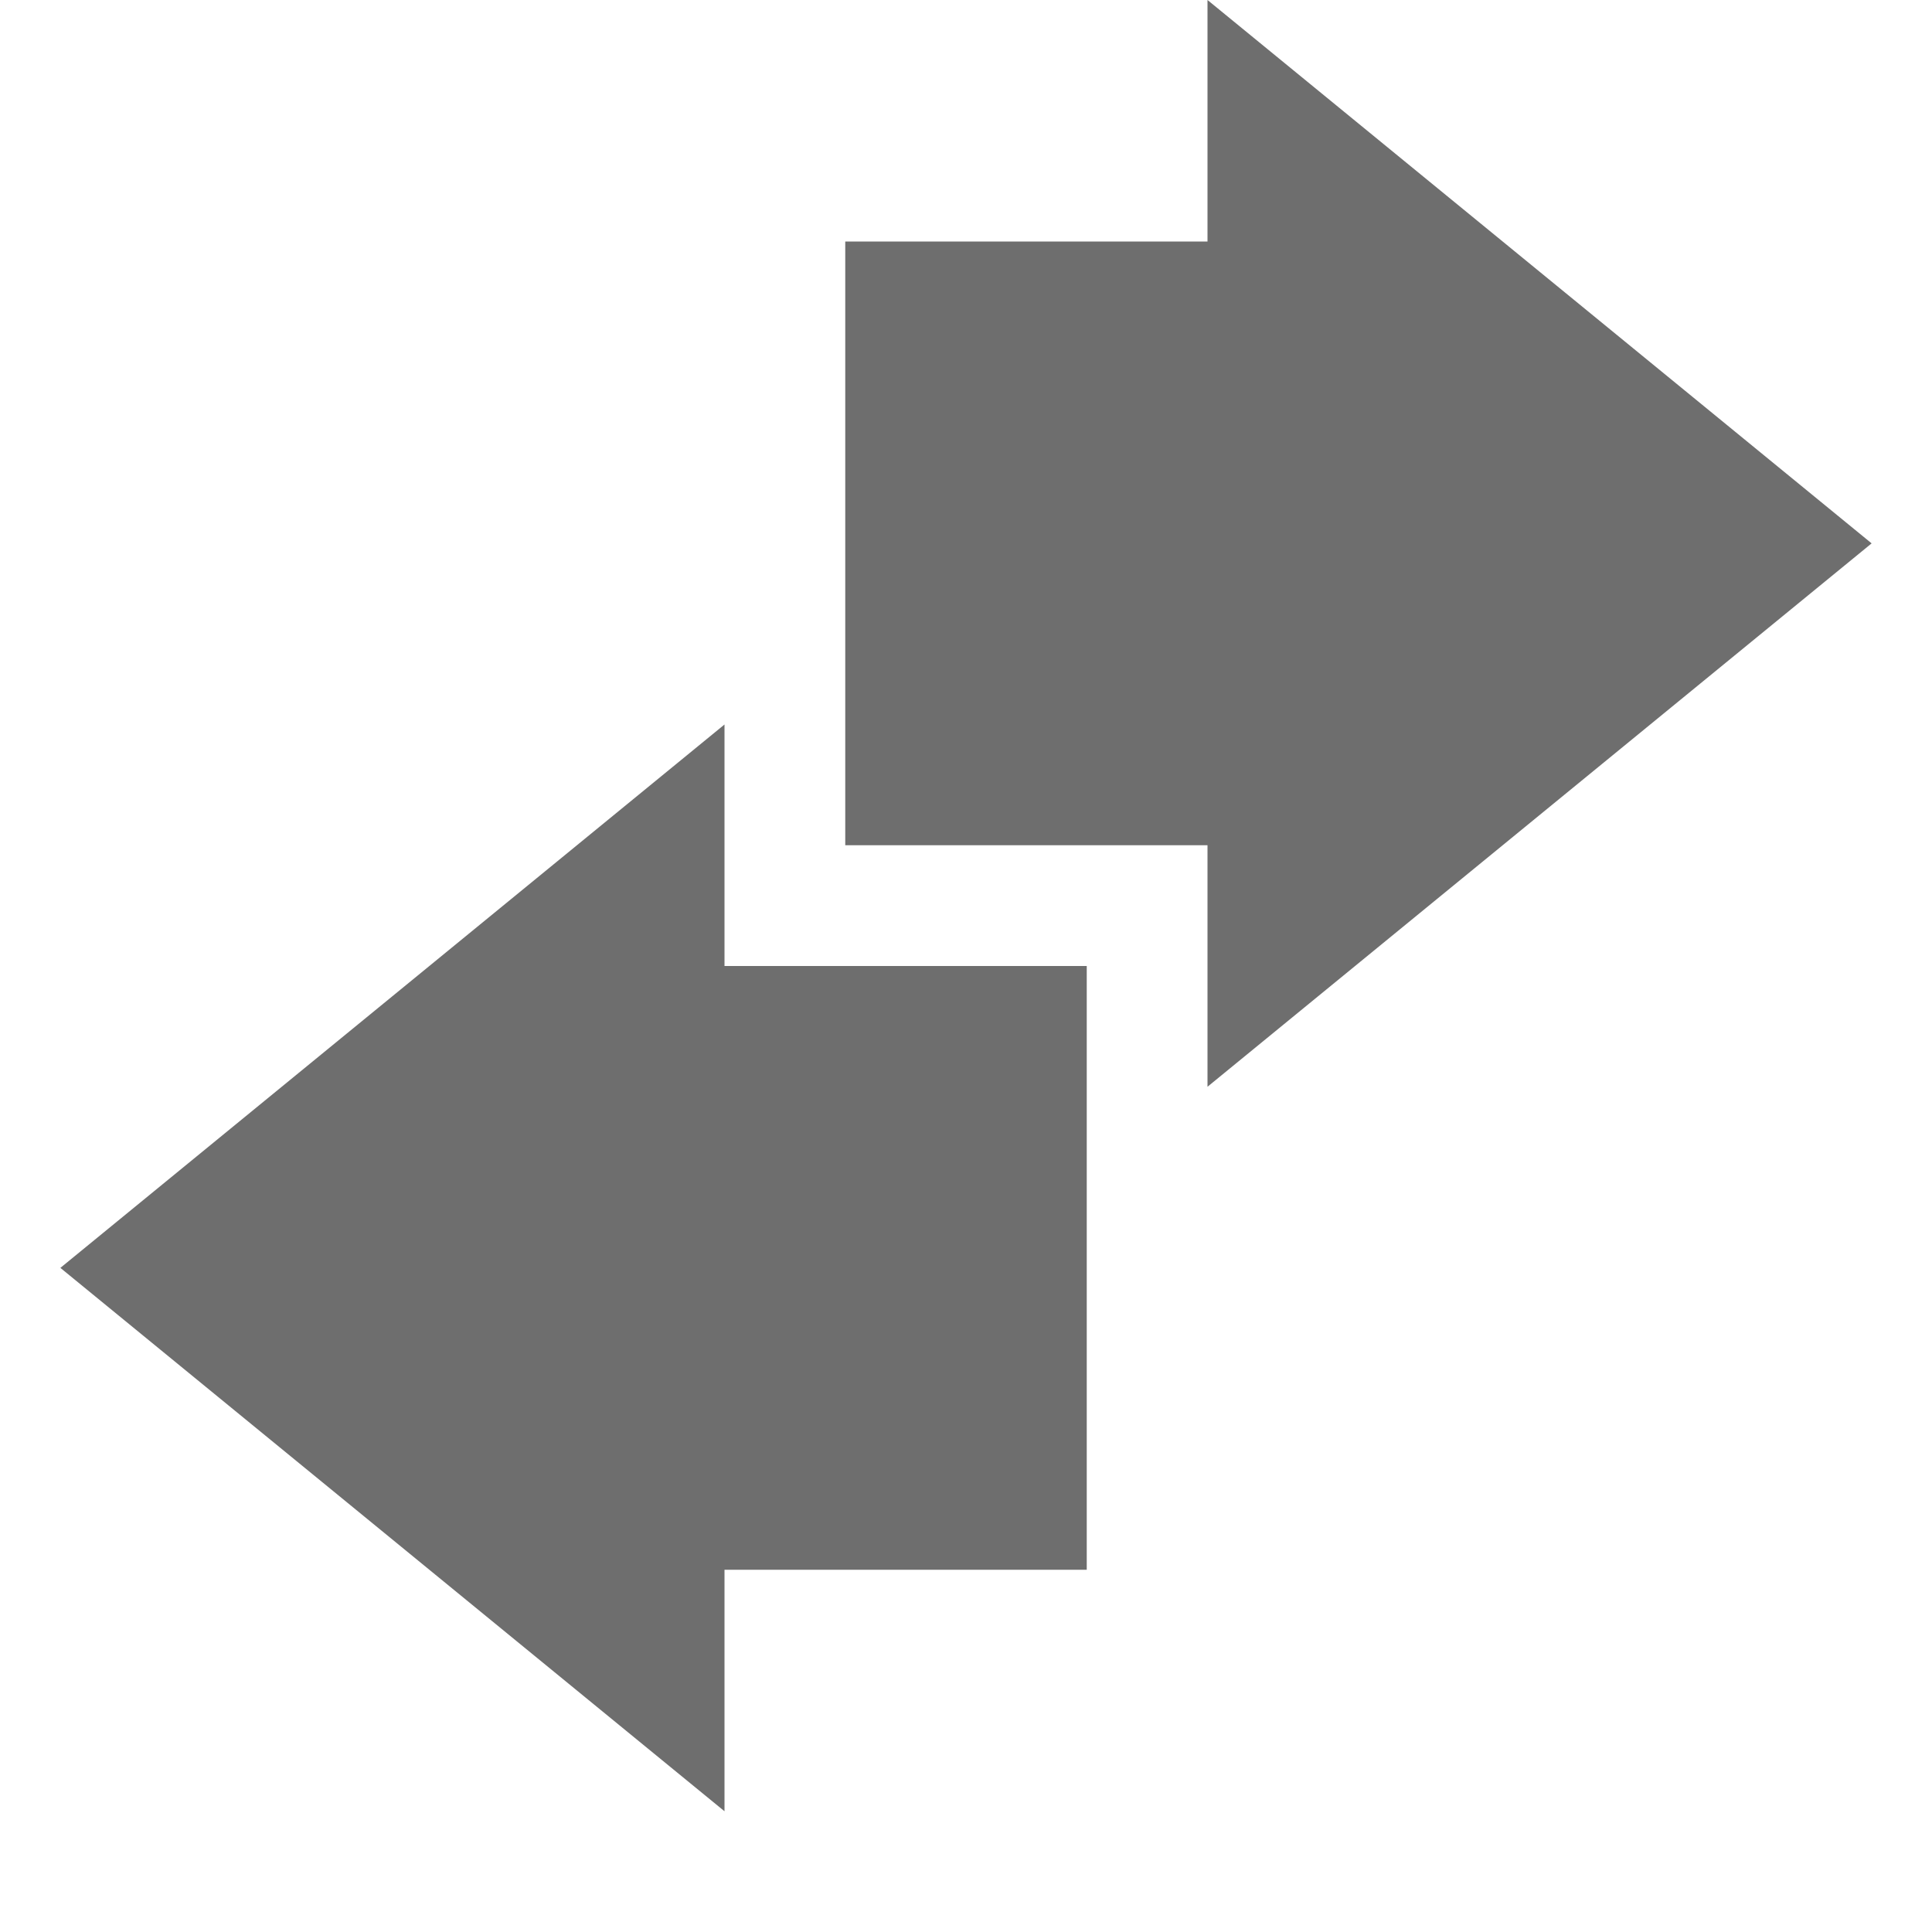
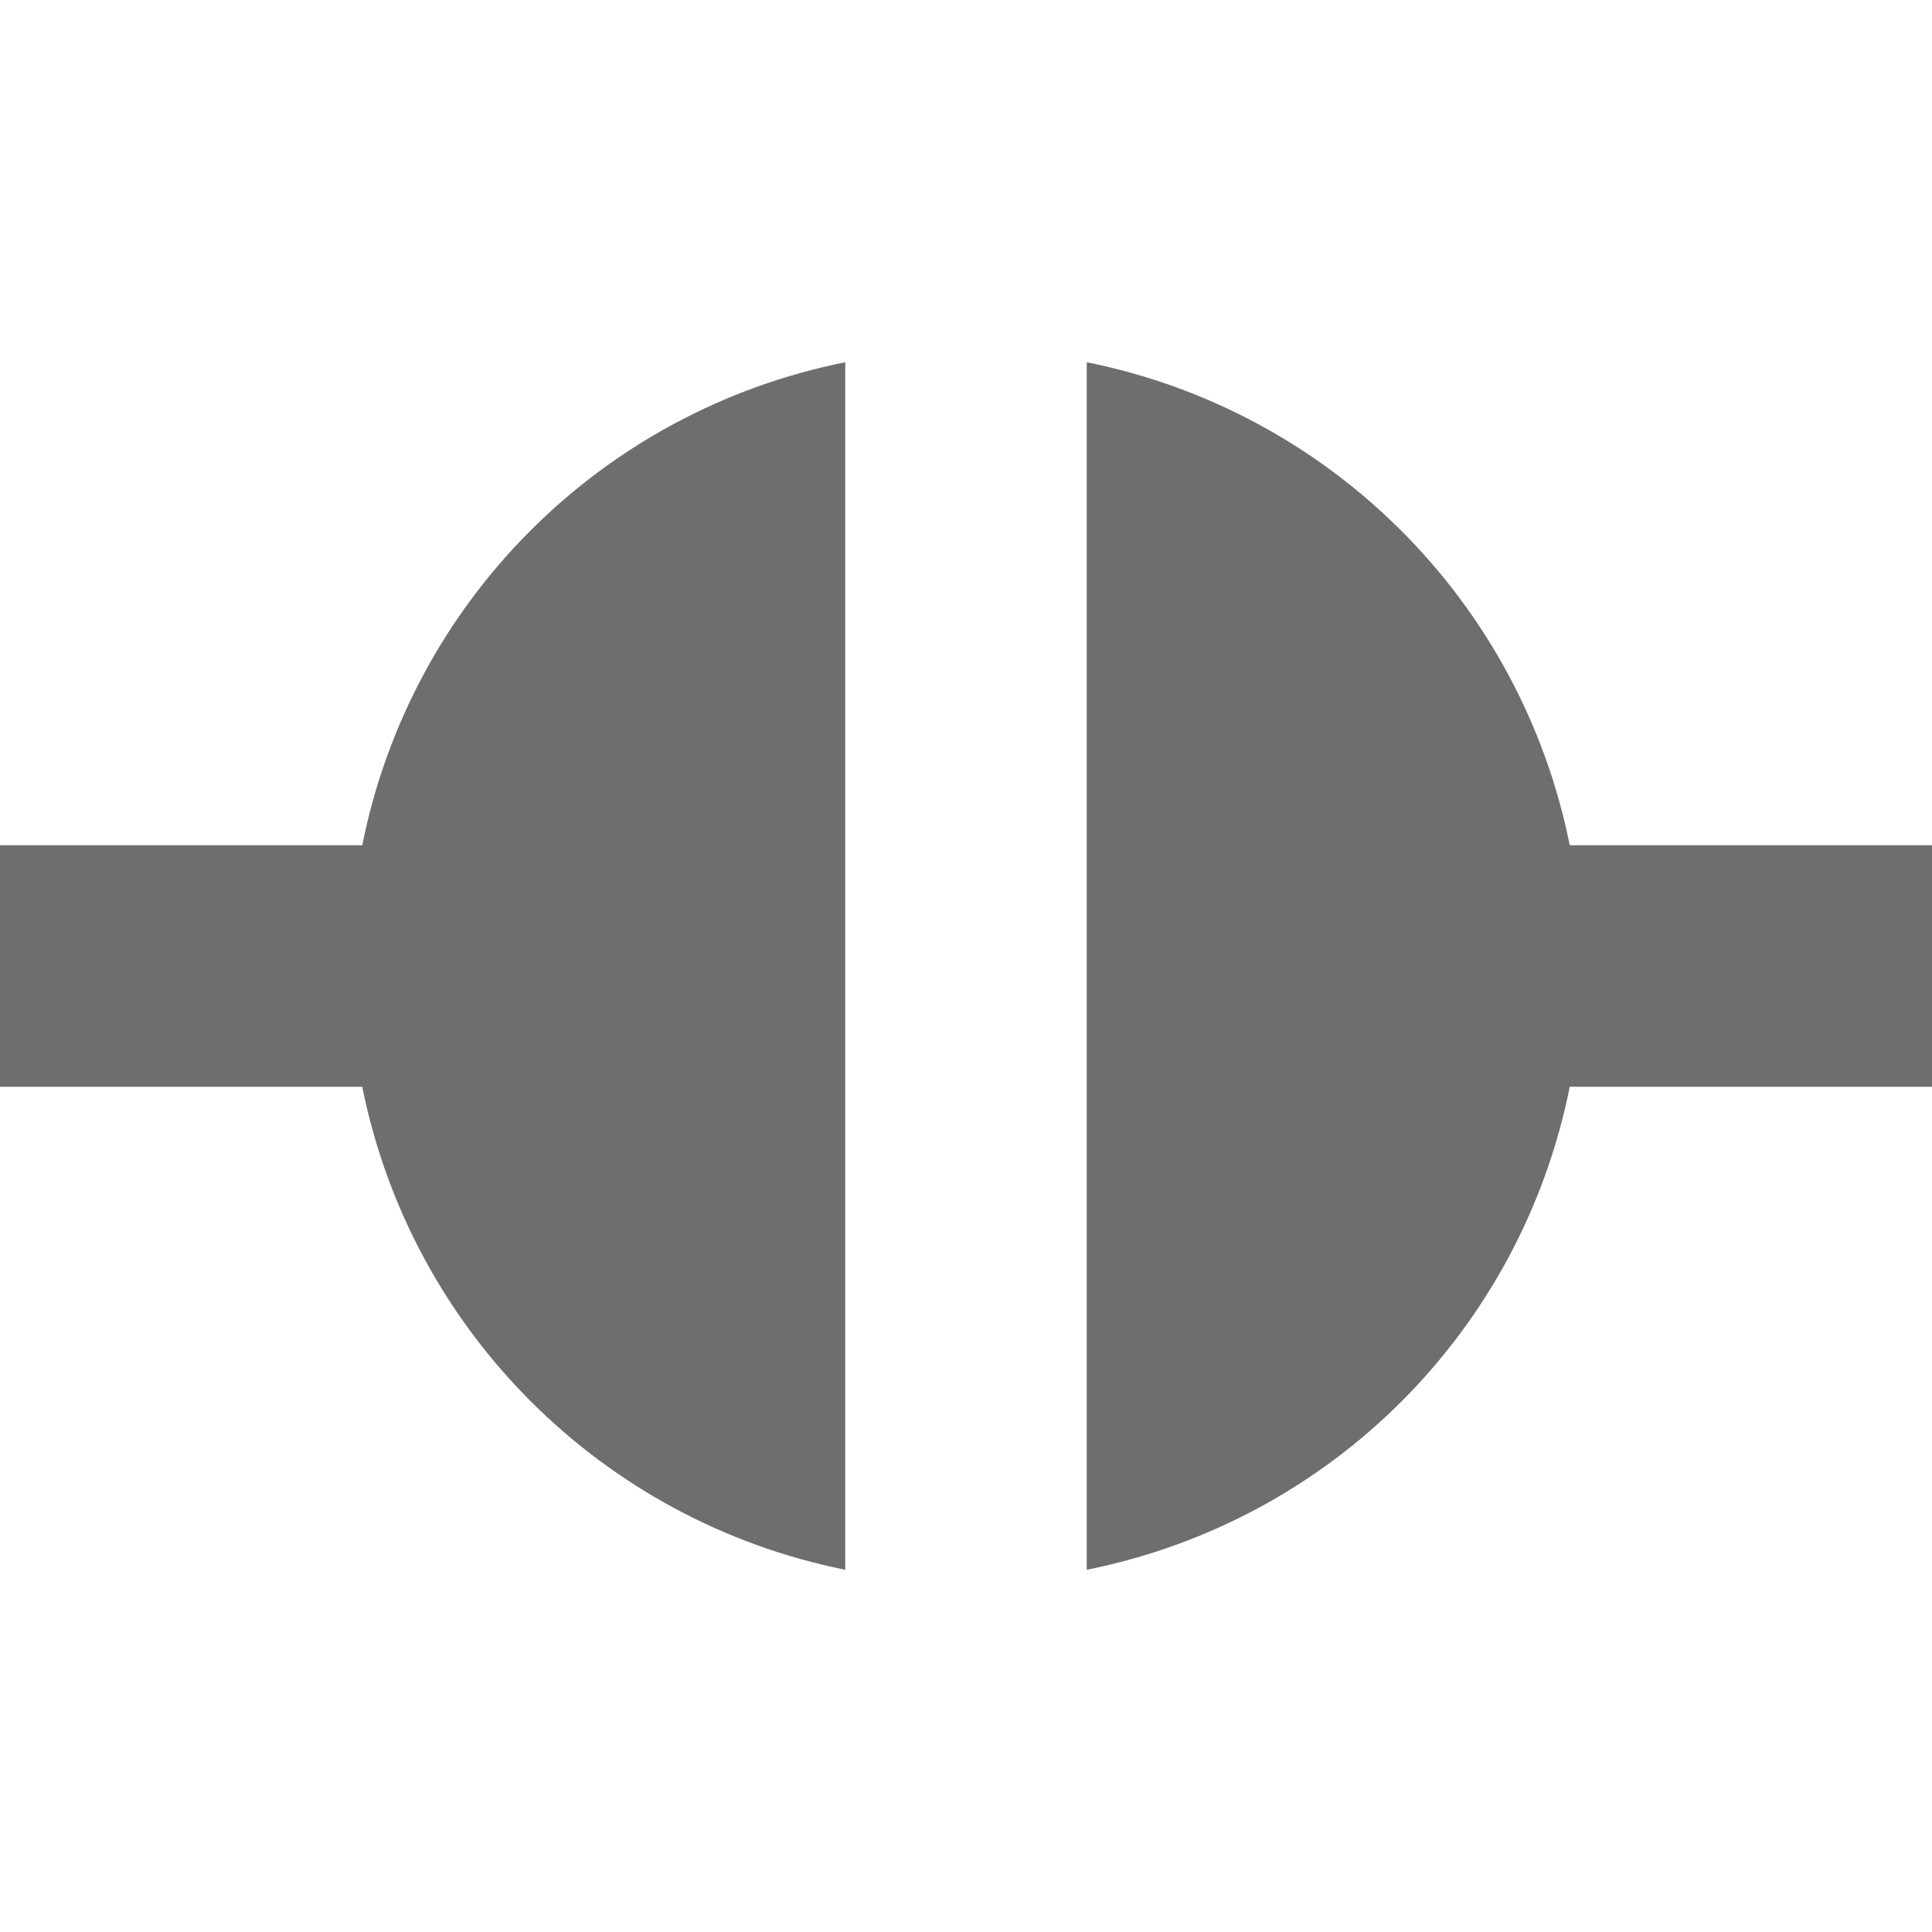
<svg xmlns="http://www.w3.org/2000/svg" width="16" height="16" version="1.1" viewBox="0 0 16 16">
  <defs>
    <style id="current-color-scheme" type="text/css">
   .ColorScheme-Text { color:#6e6e6e; } .ColorScheme-Highlight { color:#5294e2; }
  </style>
  </defs>
-   <path style="fill:currentColor" class="ColorScheme-Text" d="M 10,2 H 7 V 7 H 10 V 9 L 15.5,4.5 10,0 M 6,13 H 9 V 8 H 6 V 6 L 0.5,10.5 6,15" />
+   <path style="fill:currentColor" class="ColorScheme-Text" d="M 7,3 C 4.979,3.404 3.404,4.979 3,7 H 0 V 9 H 3 C 3.405,11.018 4.982,12.595 7,13 Z M 9,3 V 13 C 11.021,12.596 12.596,11.021 13,9 H 16 V 7 H 13 C 12.595,4.982 11.018,3.405 9,3 Z" />
</svg>
